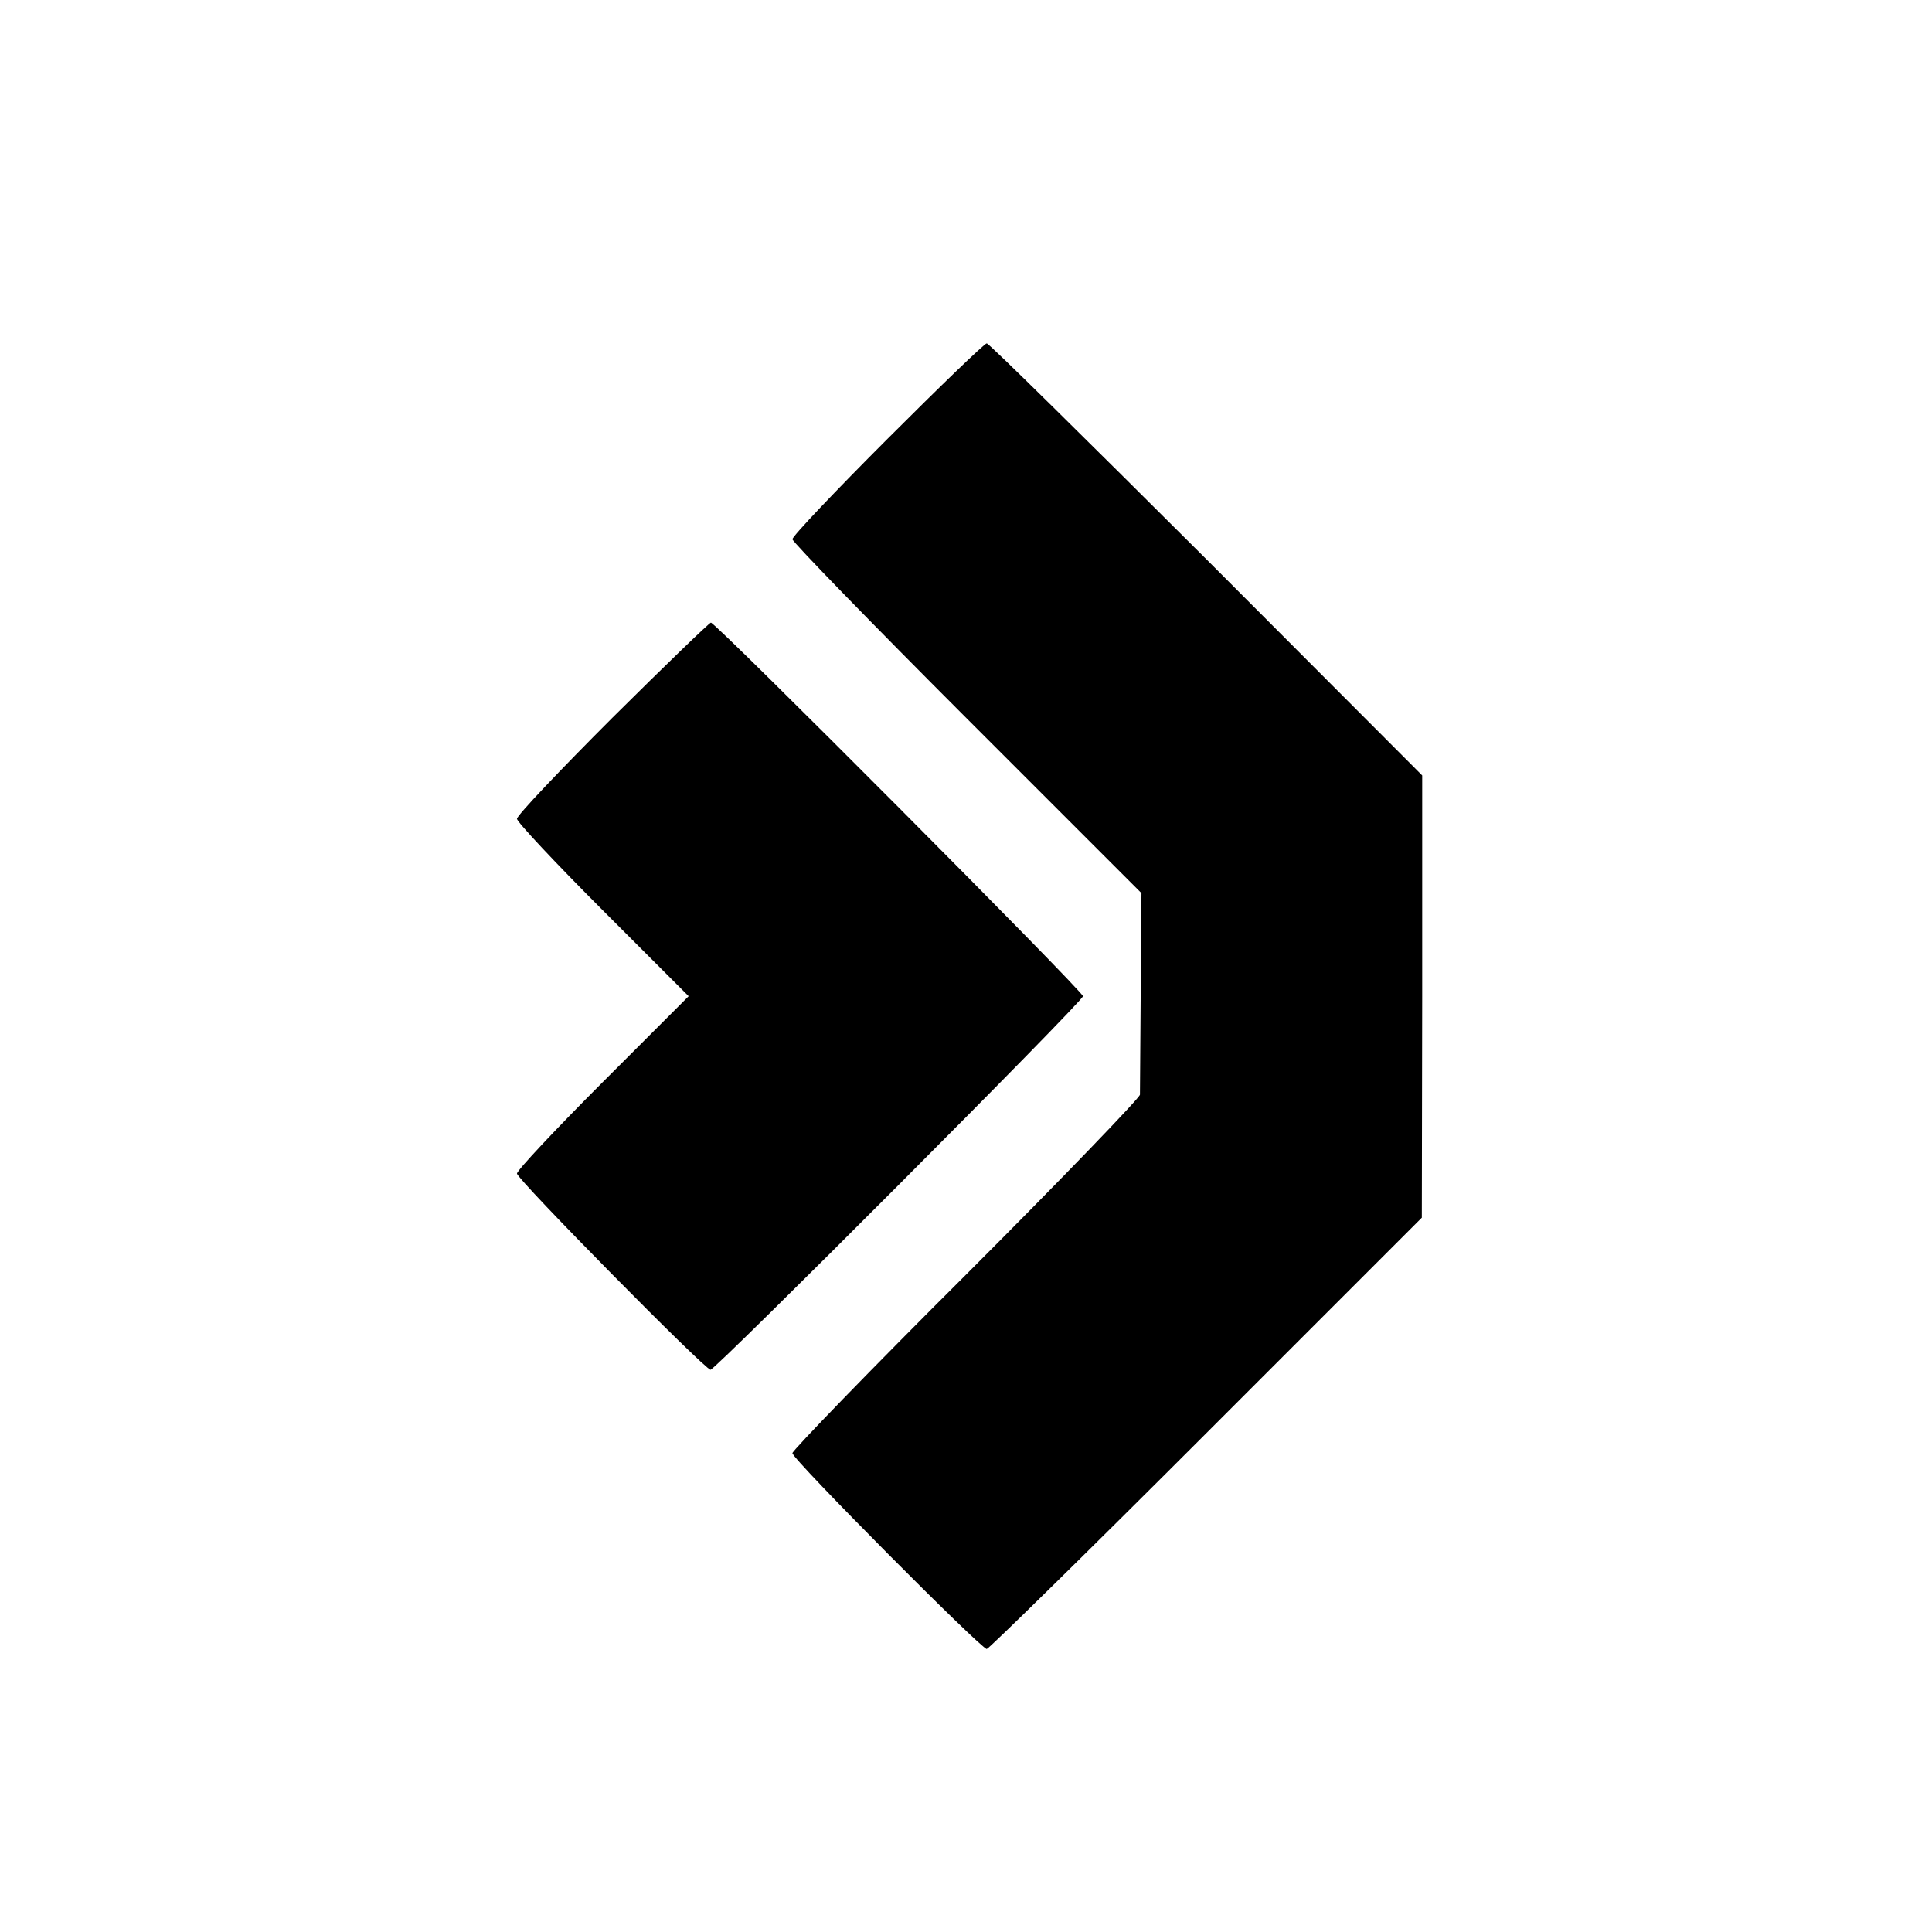
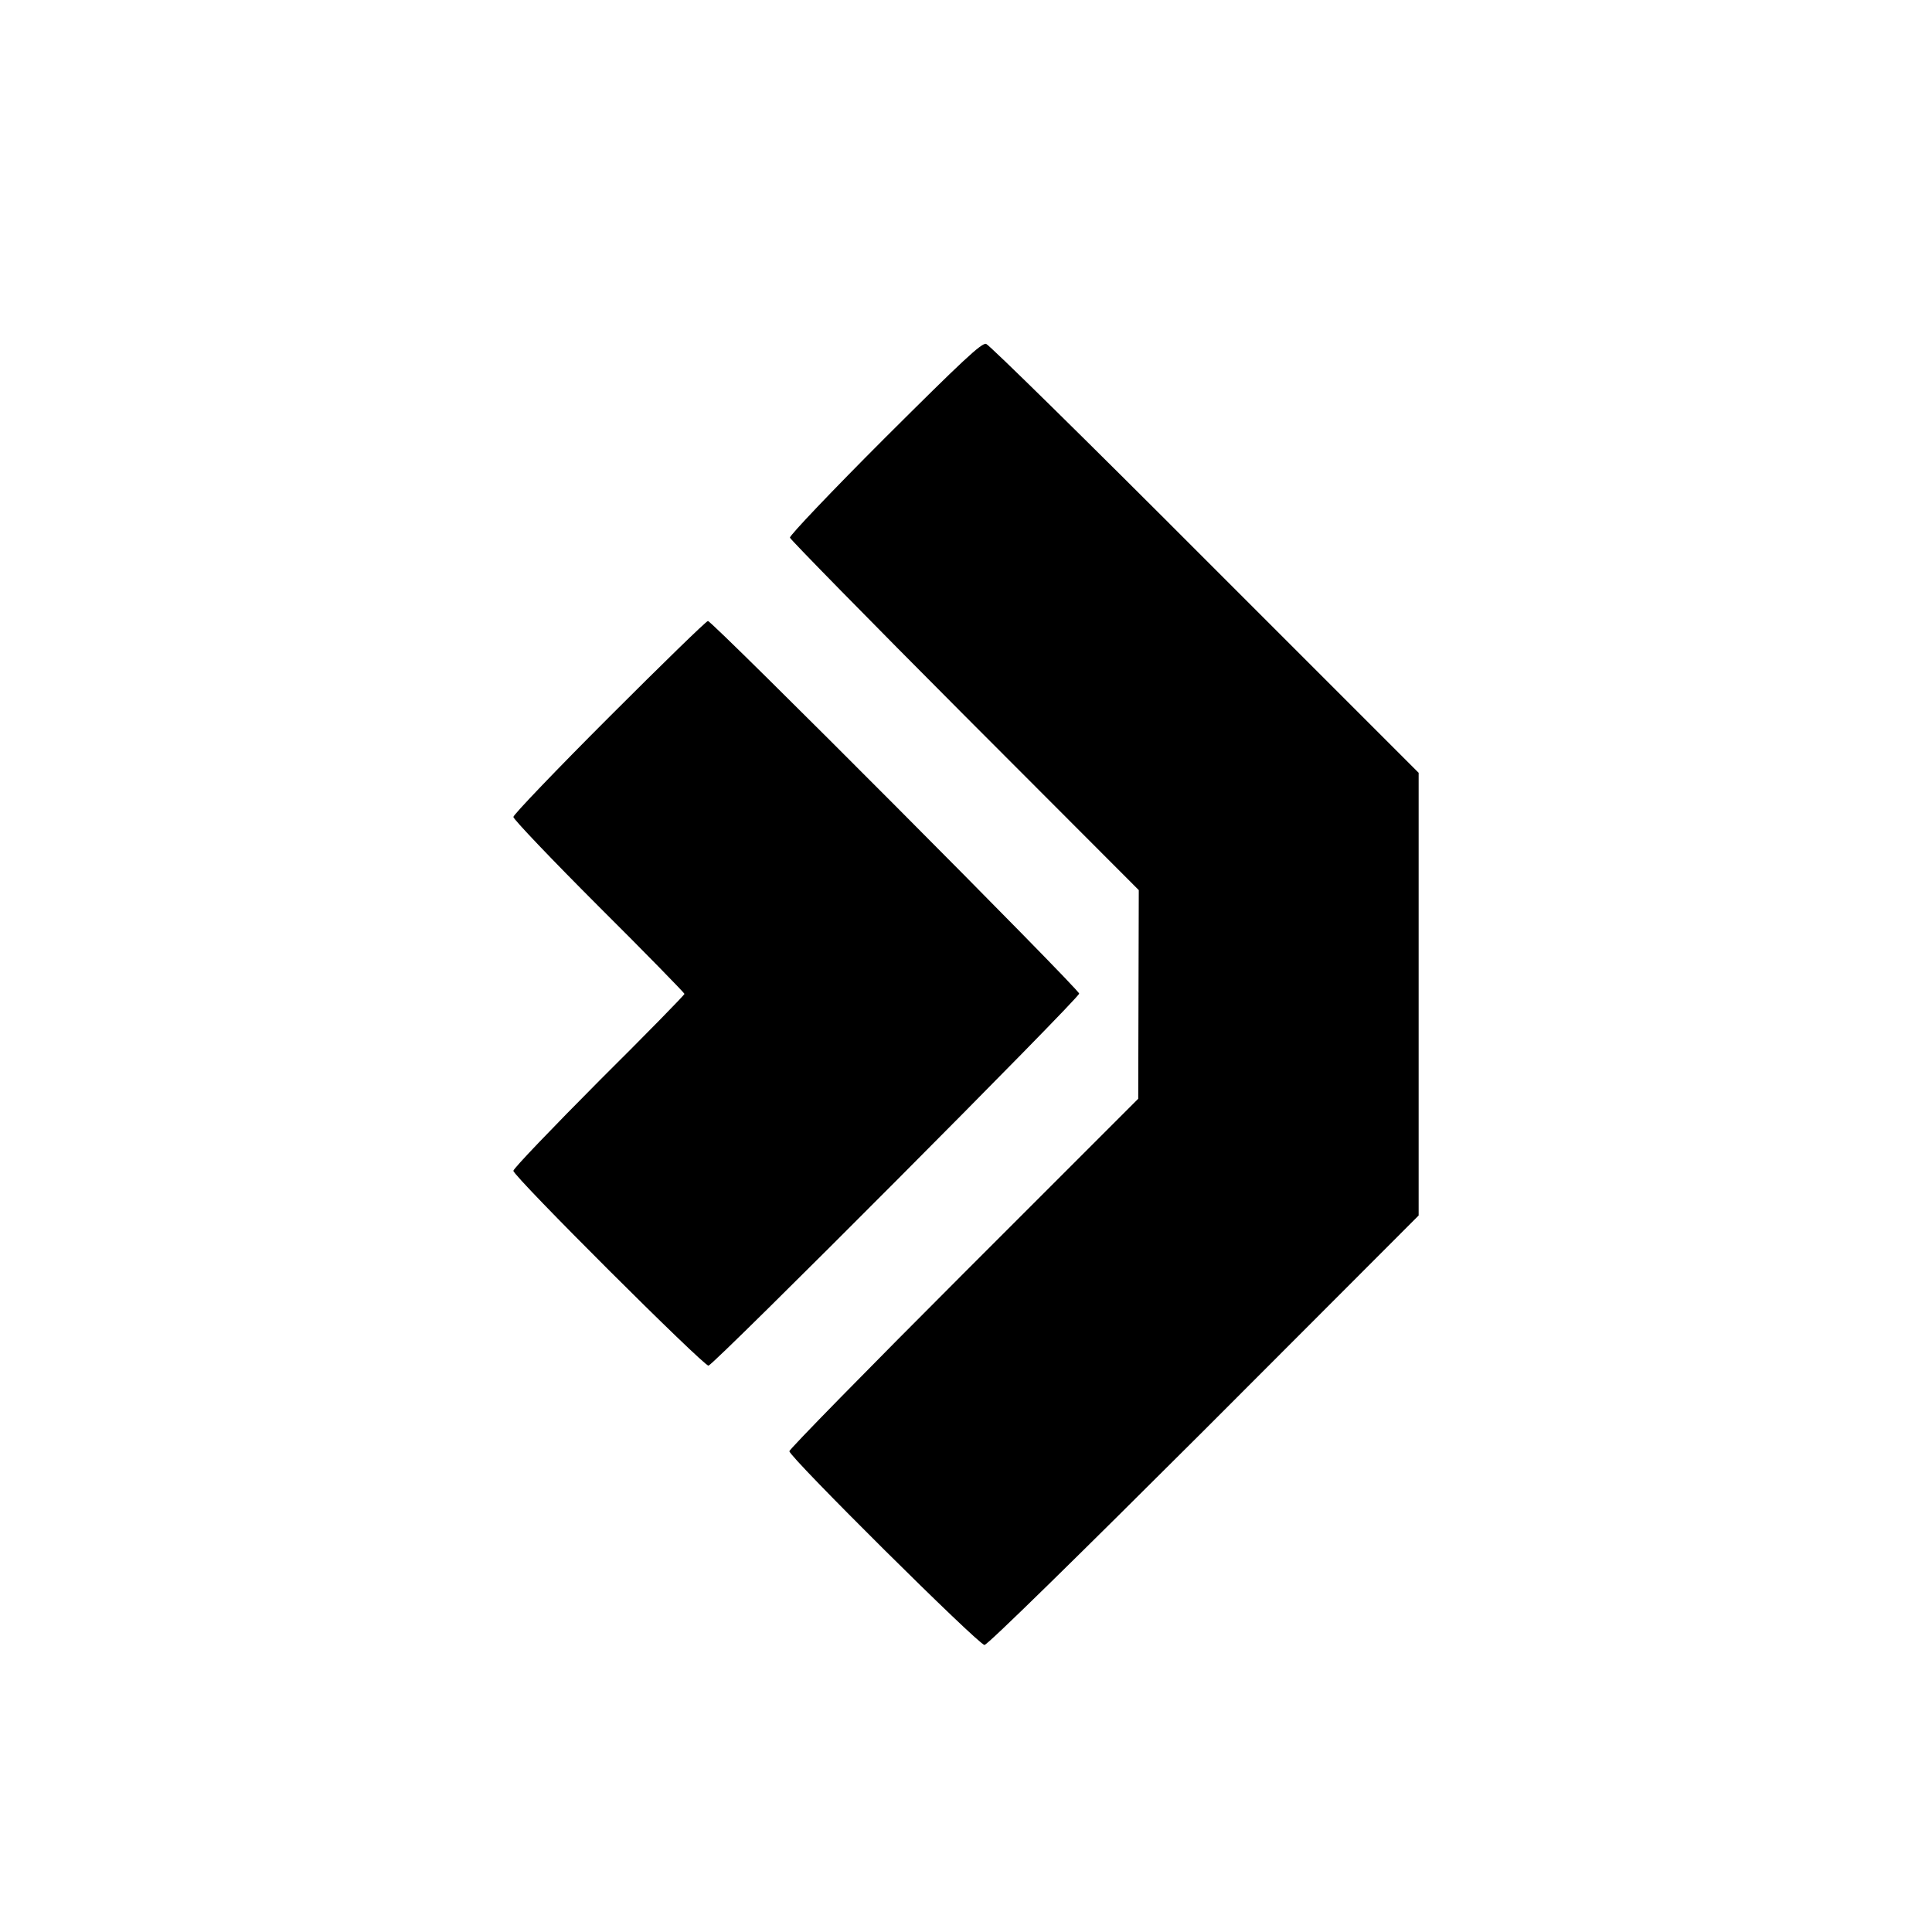
- <svg xmlns="http://www.w3.org/2000/svg" version="1.0" width="512pt" height="512pt" viewBox="0 0 512 512" preserveAspectRatio="xMidYMid meet">
-   <g transform="translate(0,512) scale(0.1,-0.1)" fill="#000000" stroke="none">
-     <path d="M2352 3957 c-138 -138 -252 -258 -252 -266 0 -7 208 -221 463 -476 l462 -462 -2 -259 c-1 -143 -2 -266 -2 -275 -1 -9 -208 -224 -461 -477 -253 -252 -460 -466 -460 -473 0 -16 500 -519 515 -519 5 0 267 257 582 572 l571 571 1 586 0 586 -572 573 c-315 314 -576 572 -582 572 -6 0 -124 -114 -263 -253z" />
-     <path d="M1623 3218 c-139 -139 -253 -259 -253 -268 0 -8 102 -117 227 -242 l228 -228 -228 -228 c-125 -125 -227 -234 -227 -242 0 -15 498 -520 513 -520 13 0 987 976 987 990 0 13 -973 990 -986 990 -4 0 -122 -114 -261 -252z" />
+ <svg xmlns="http://www.w3.org/2000/svg" version="1.0" width="700pt" height="700pt" viewBox="0 0 700 700" preserveAspectRatio="xMidYMid meet">
+   <g transform="translate(0,700) scale(0.1,-0.1)" fill="#000000" stroke="none">
+     <path d="M3206 5413 c-191 -191 -345 -353 -344 -361 2 -7 287 -298 633 -645 l631 -632 -1 -378 -1 -378 -632 -632 c-348 -348 -632 -638 -632 -645 0 -21 686 -702 707 -702 11 0 339 322 796 778 l777 778 0 802 0 802 -774 774 c-425 426 -782 777 -793 780 -16 5 -87 -62 -367 -341z" />
+     <path d="M2207 4402 c-191 -191 -347 -354 -347 -362 0 -8 140 -155 310 -325 171 -170 310 -313 310 -316 0 -4 -139 -146 -310 -316 -170 -171 -310 -317 -310 -325 0 -20 691 -709 707 -706 22 5 1343 1331 1343 1348 0 16 -1329 1350 -1345 1350 -6 0 -166 -156 -358 -348z" />
  </g>
</svg>
